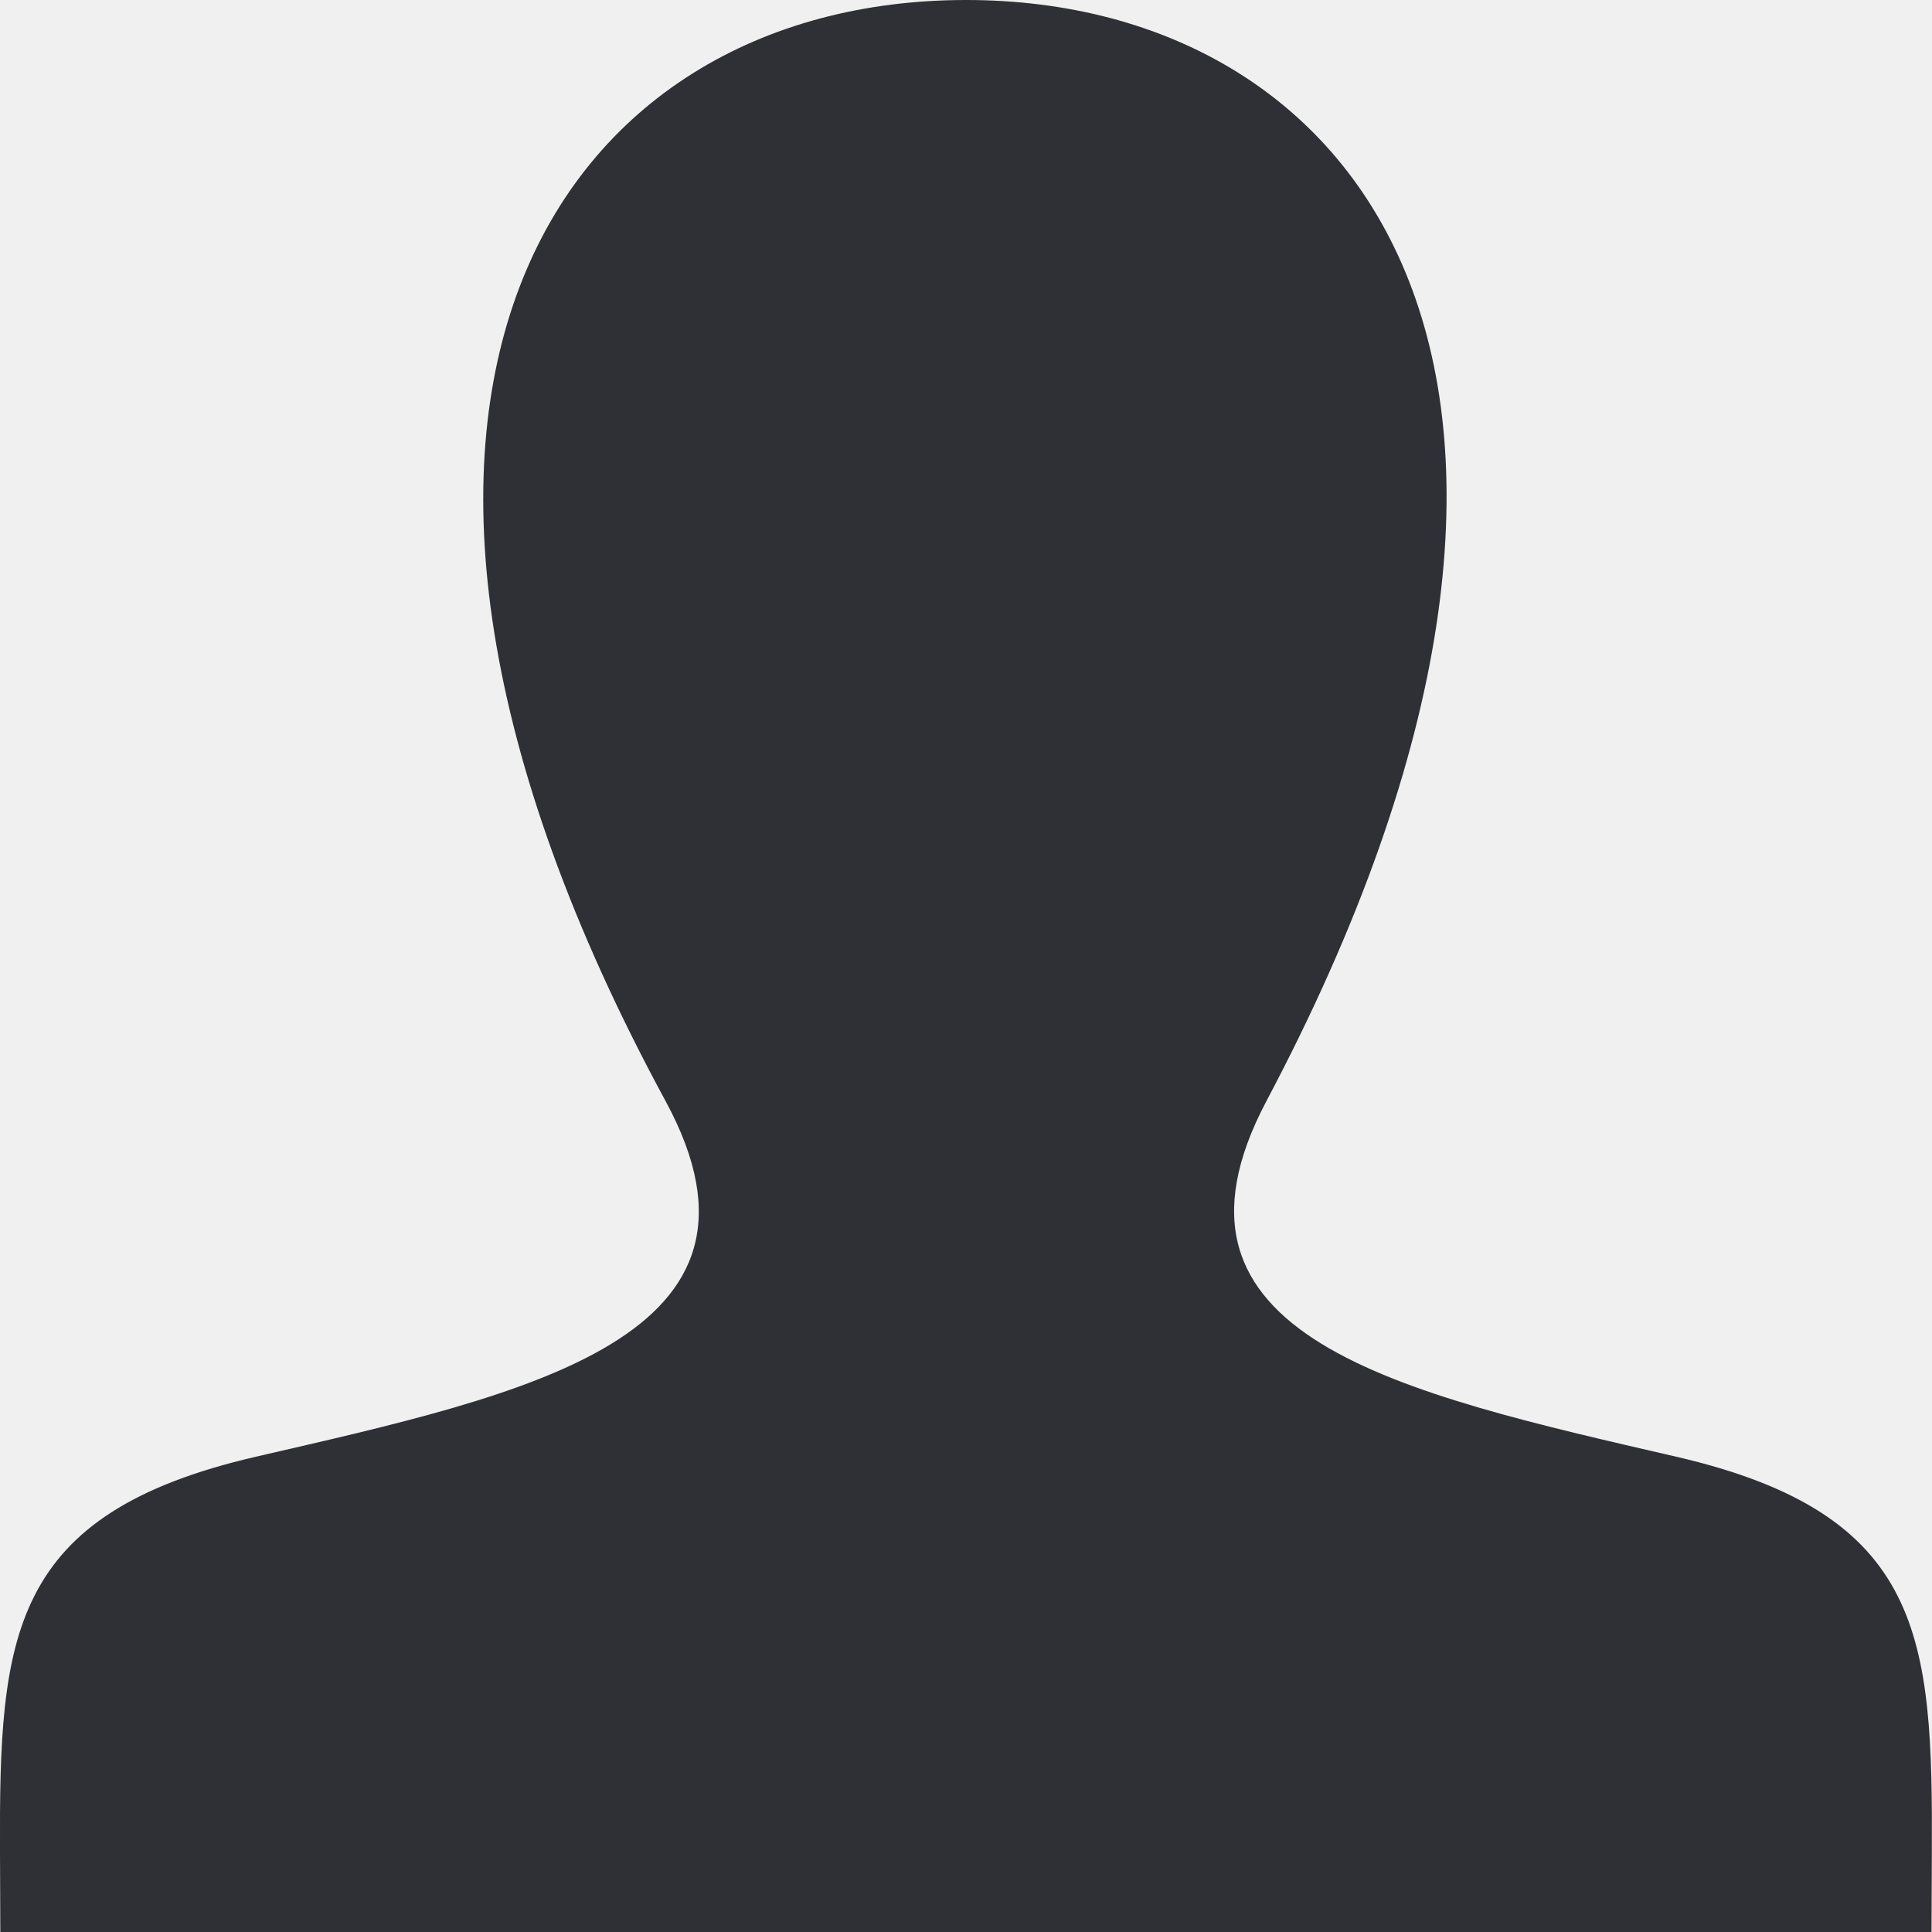
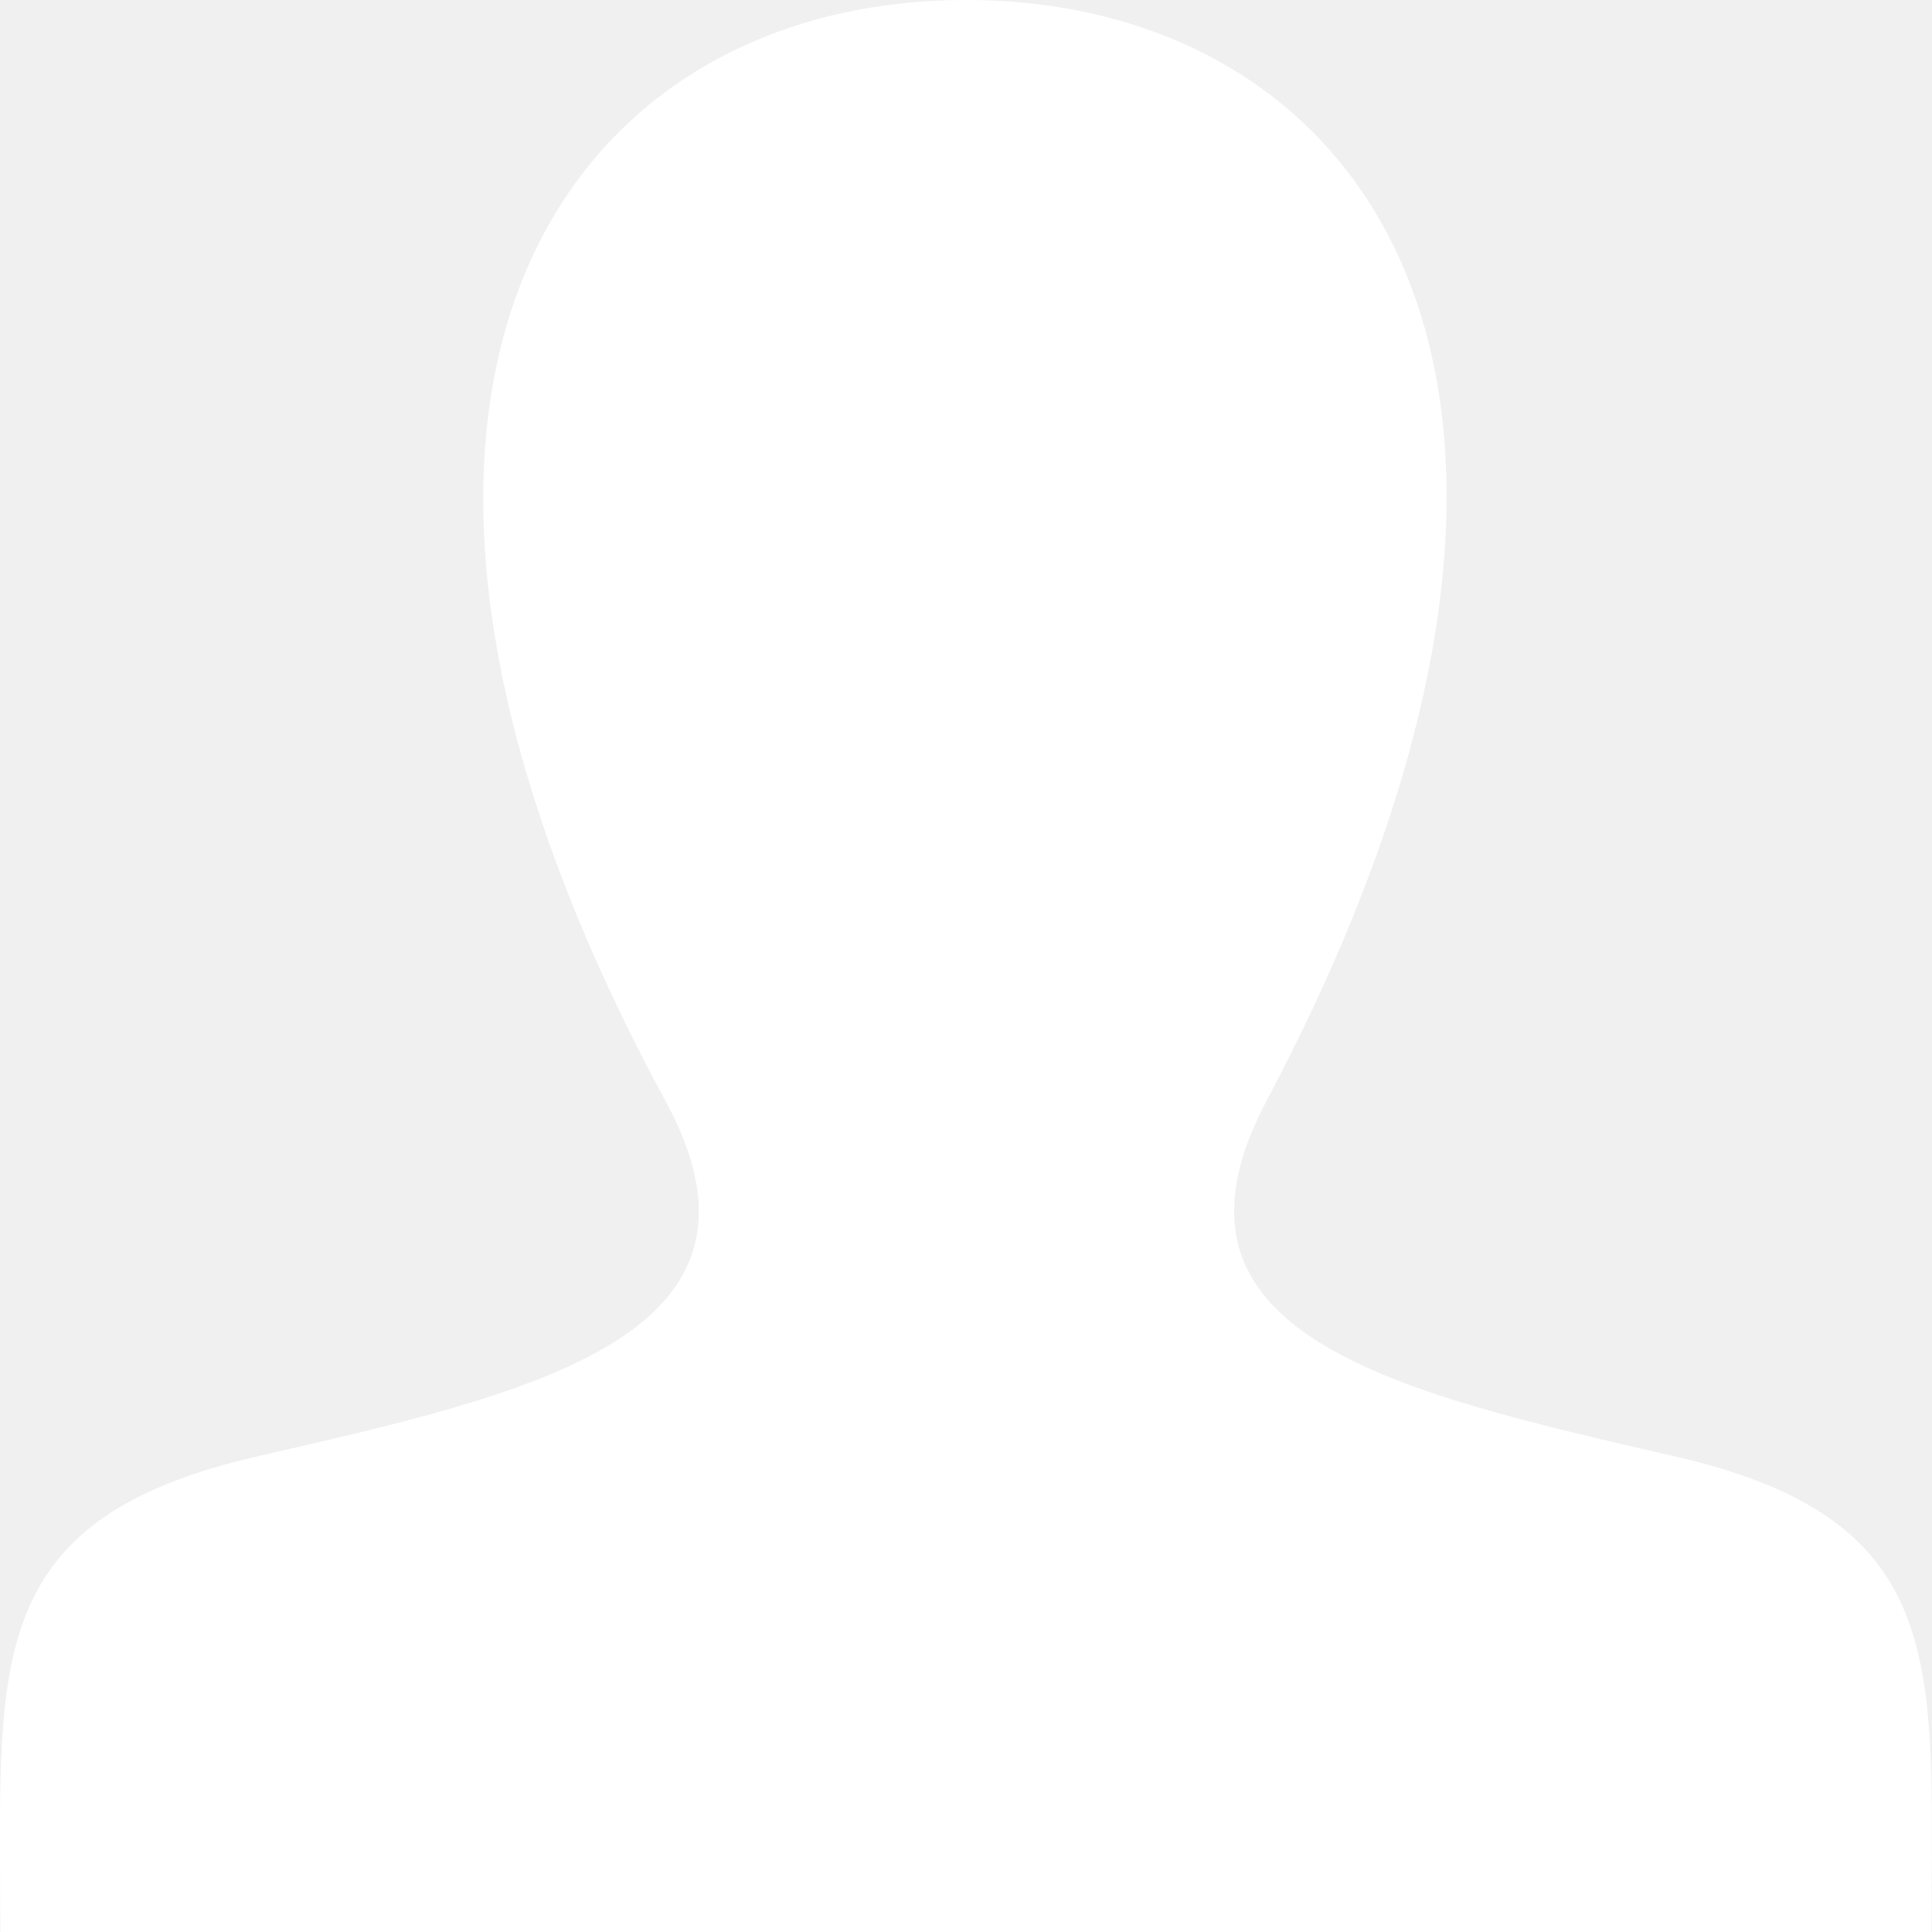
<svg xmlns="http://www.w3.org/2000/svg" width="24" height="24" viewBox="0 0 24 24" fill="none">
-   <path d="M20.823 18.096C17.384 17.302 14.182 16.606 15.732 13.678C20.453 4.766 16.983 0 12.001 0C6.918 0 3.536 4.949 8.268 13.678C9.865 16.623 6.543 17.319 3.178 18.096C0.105 18.806 -0.01 20.332 0 23L0.004 24H23.994L23.998 23.031C24.011 20.343 23.907 18.809 20.823 18.096Z" fill="#2F3035" />
+   <path d="M20.823 18.096C17.384 17.302 14.182 16.606 15.732 13.678C20.453 4.766 16.983 0 12.001 0C6.918 0 3.536 4.949 8.268 13.678C9.865 16.623 6.543 17.319 3.178 18.096C0.105 18.806 -0.01 20.332 0 23L0.004 24H23.994L23.998 23.031C24.011 20.343 23.907 18.809 20.823 18.096Z" fill="#fff" />
</svg>
